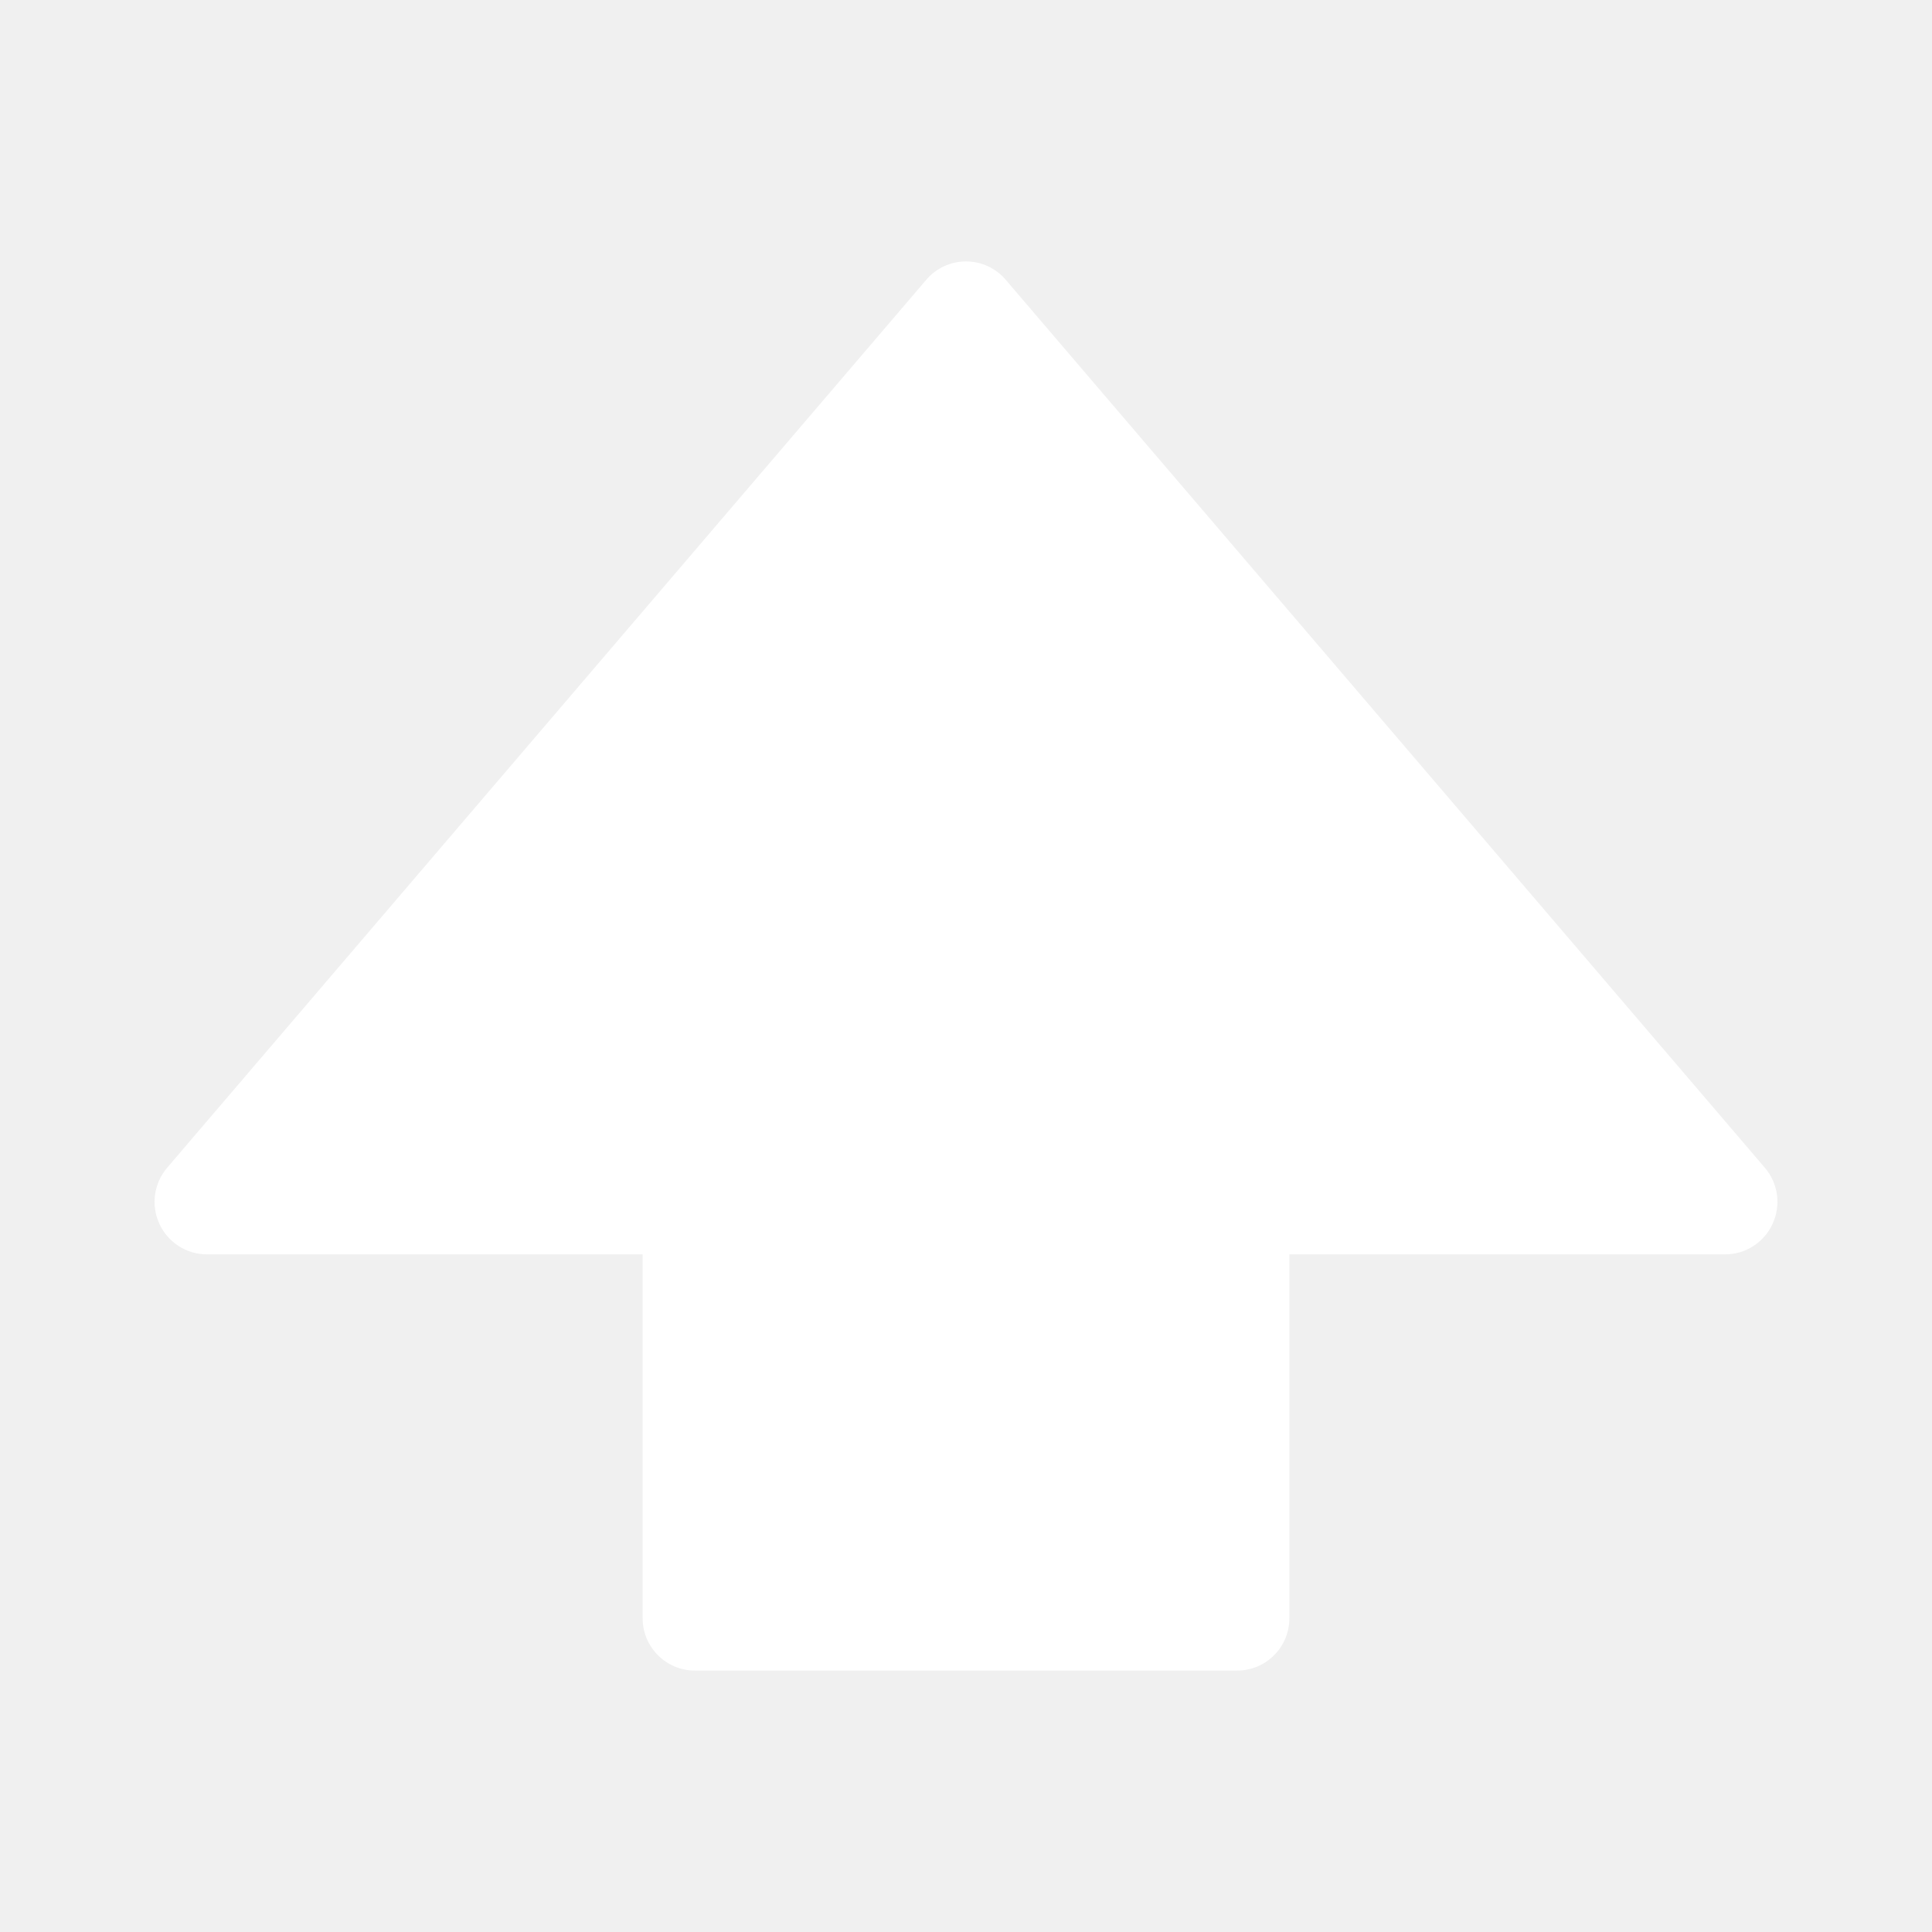
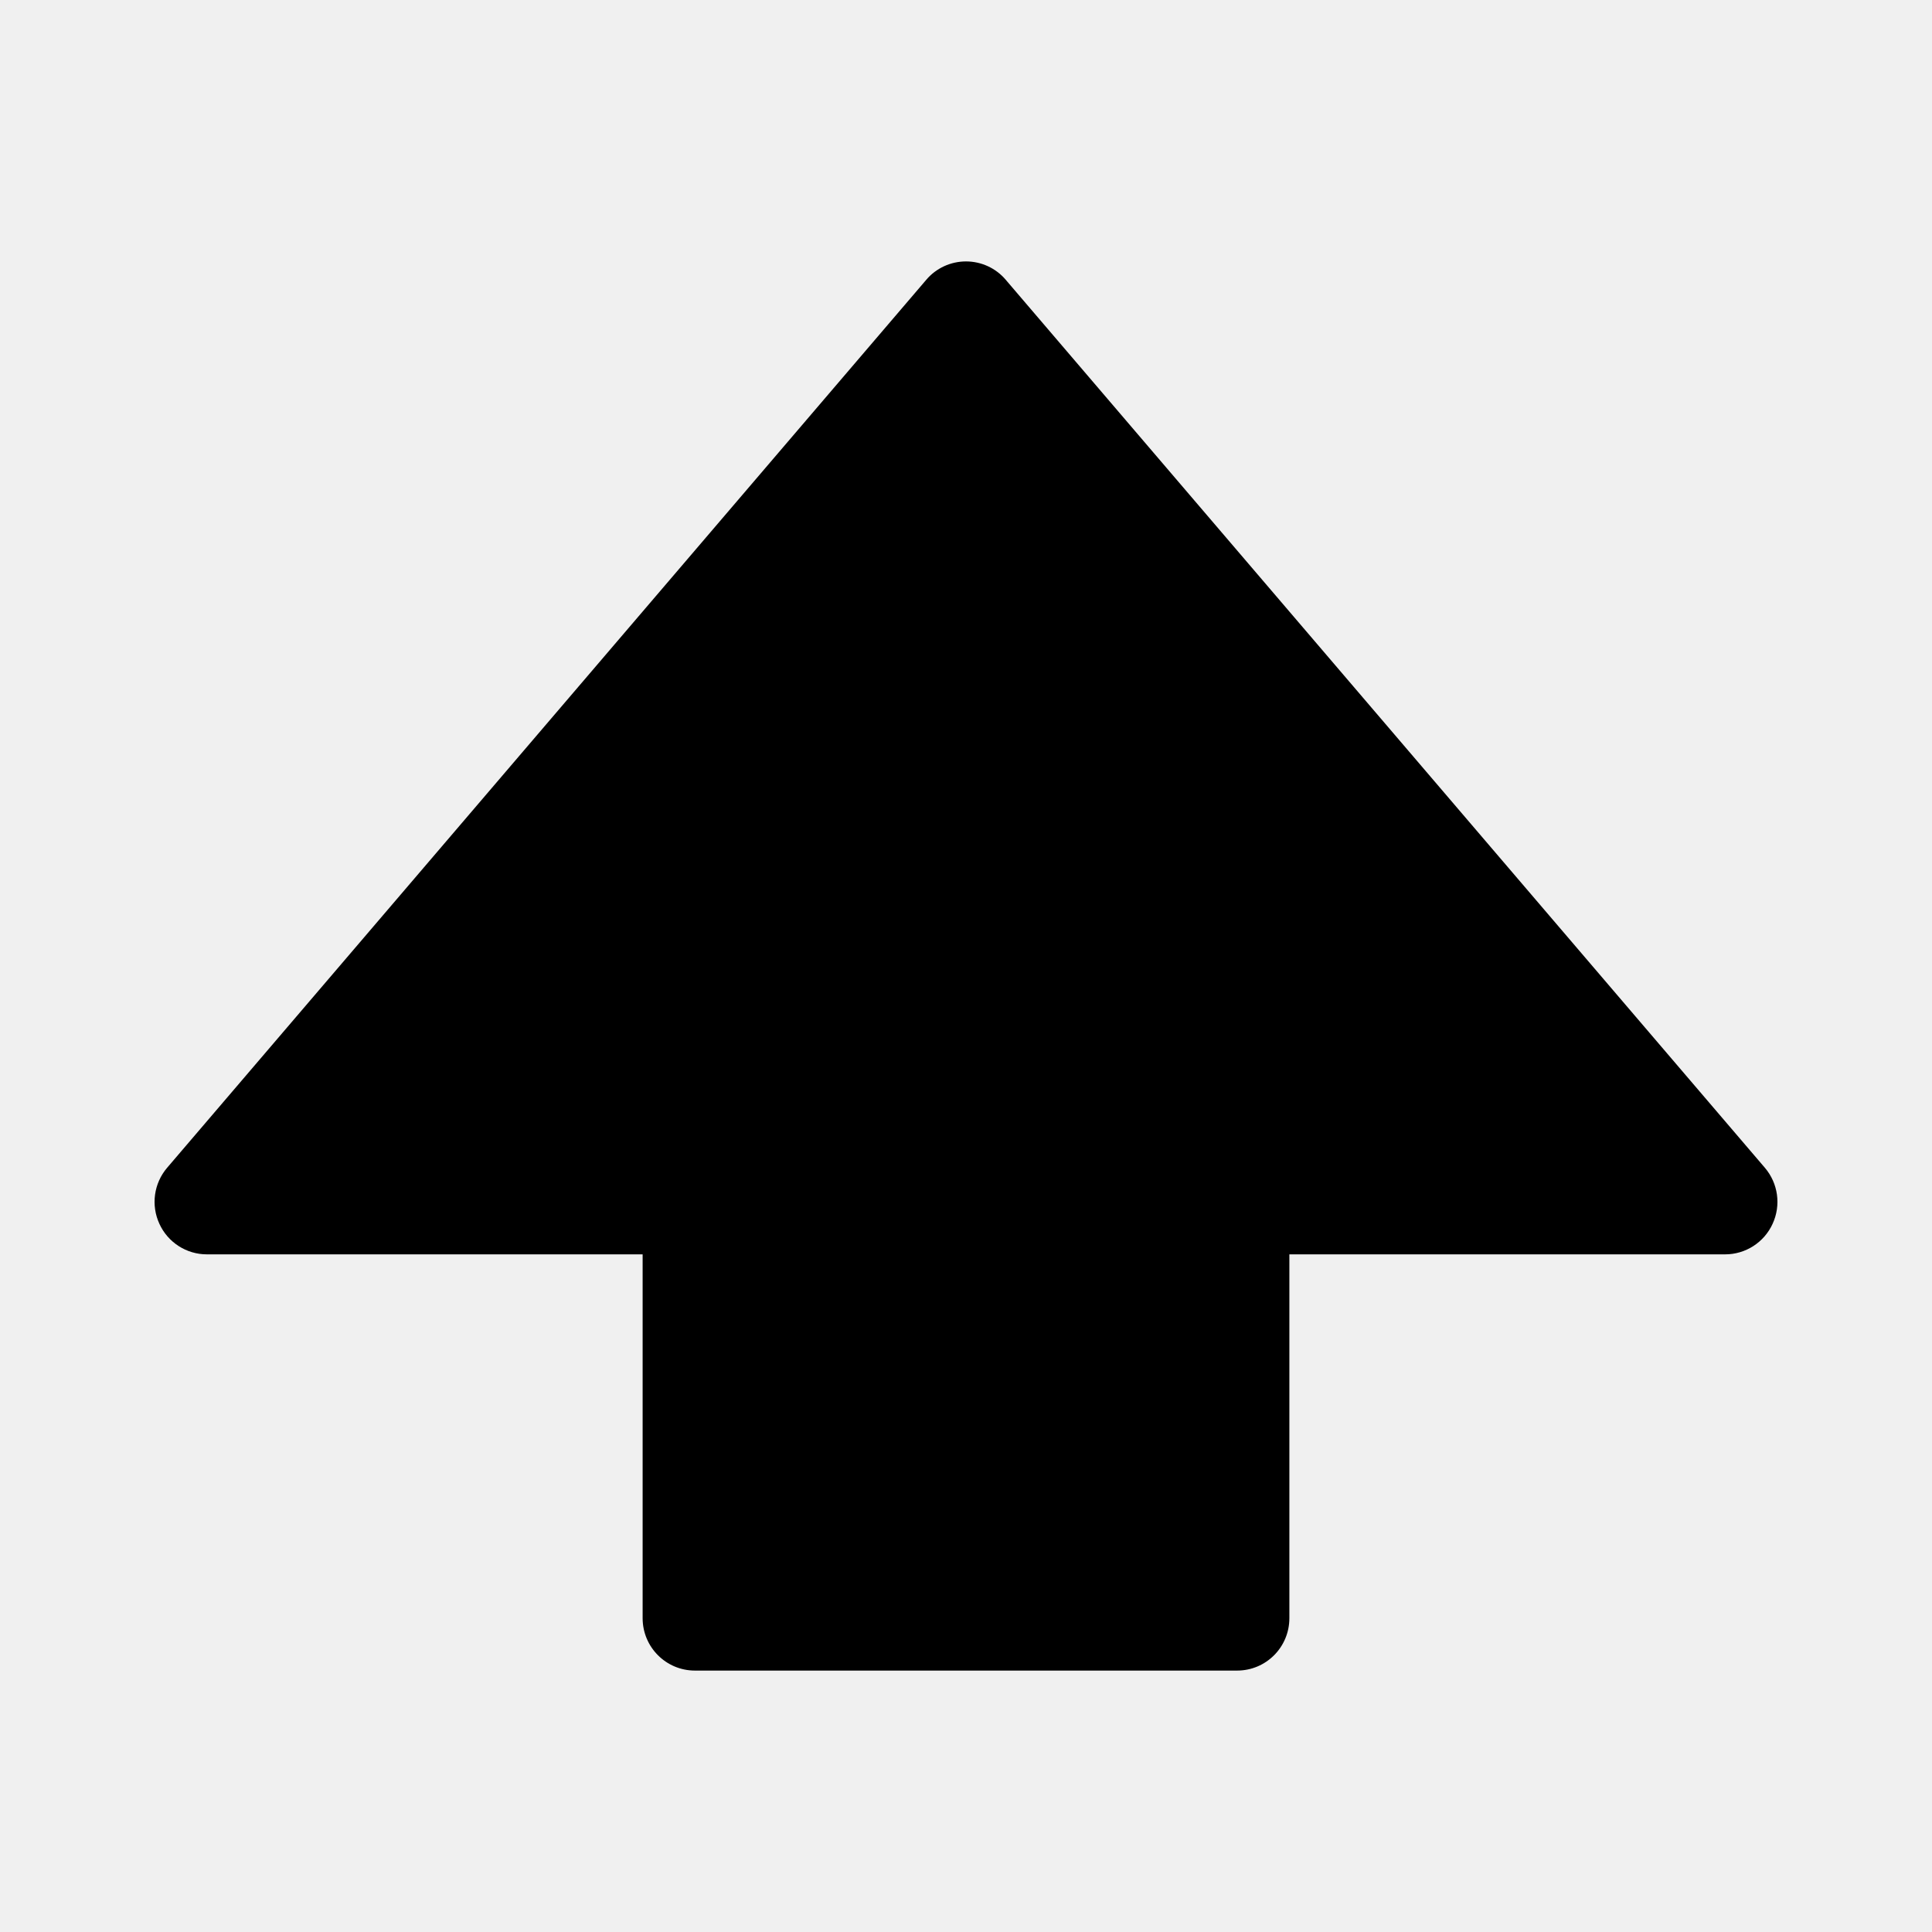
- <svg xmlns="http://www.w3.org/2000/svg" width="16" height="16" viewBox="0 0 16 16" fill="none">
-   <path d="M8.329 2.317C8.247 2.22 8.126 2.165 8 2.165C7.874 2.165 7.753 2.22 7.671 2.317L1.384 9.671C1.274 9.8 1.249 9.981 1.32 10.135C1.39 10.289 1.544 10.388 1.713 10.388H5.322V13.401C5.322 13.641 5.516 13.835 5.755 13.835H10.245C10.485 13.835 10.678 13.641 10.678 13.401V10.388H14.287C14.456 10.388 14.61 10.289 14.68 10.135C14.751 9.981 14.726 9.8 14.616 9.671L8.329 2.317Z" fill="white" />
+ <svg viewBox="0 0 16 16" width="16" height="16">
+   <path d="M8.329 2.317C8.247 2.22 8.126 2.165 8 2.165 7.874 2.165 7.753 2.22 7.671 2.317L1.384 9.671C1.274 9.8 1.249 9.981 1.32 10.135 1.39 10.289 1.544 10.388 1.713 10.388H5.322V13.401C5.322 13.641 5.516 13.835 5.755 13.835H10.245C10.485 13.835 10.678 13.641 10.678 13.401V10.388H14.287C14.456 10.388 14.61 10.289 14.68 10.135 14.751 9.981 14.726 9.8 14.616 9.671L8.329 2.317Z" />
</svg>
